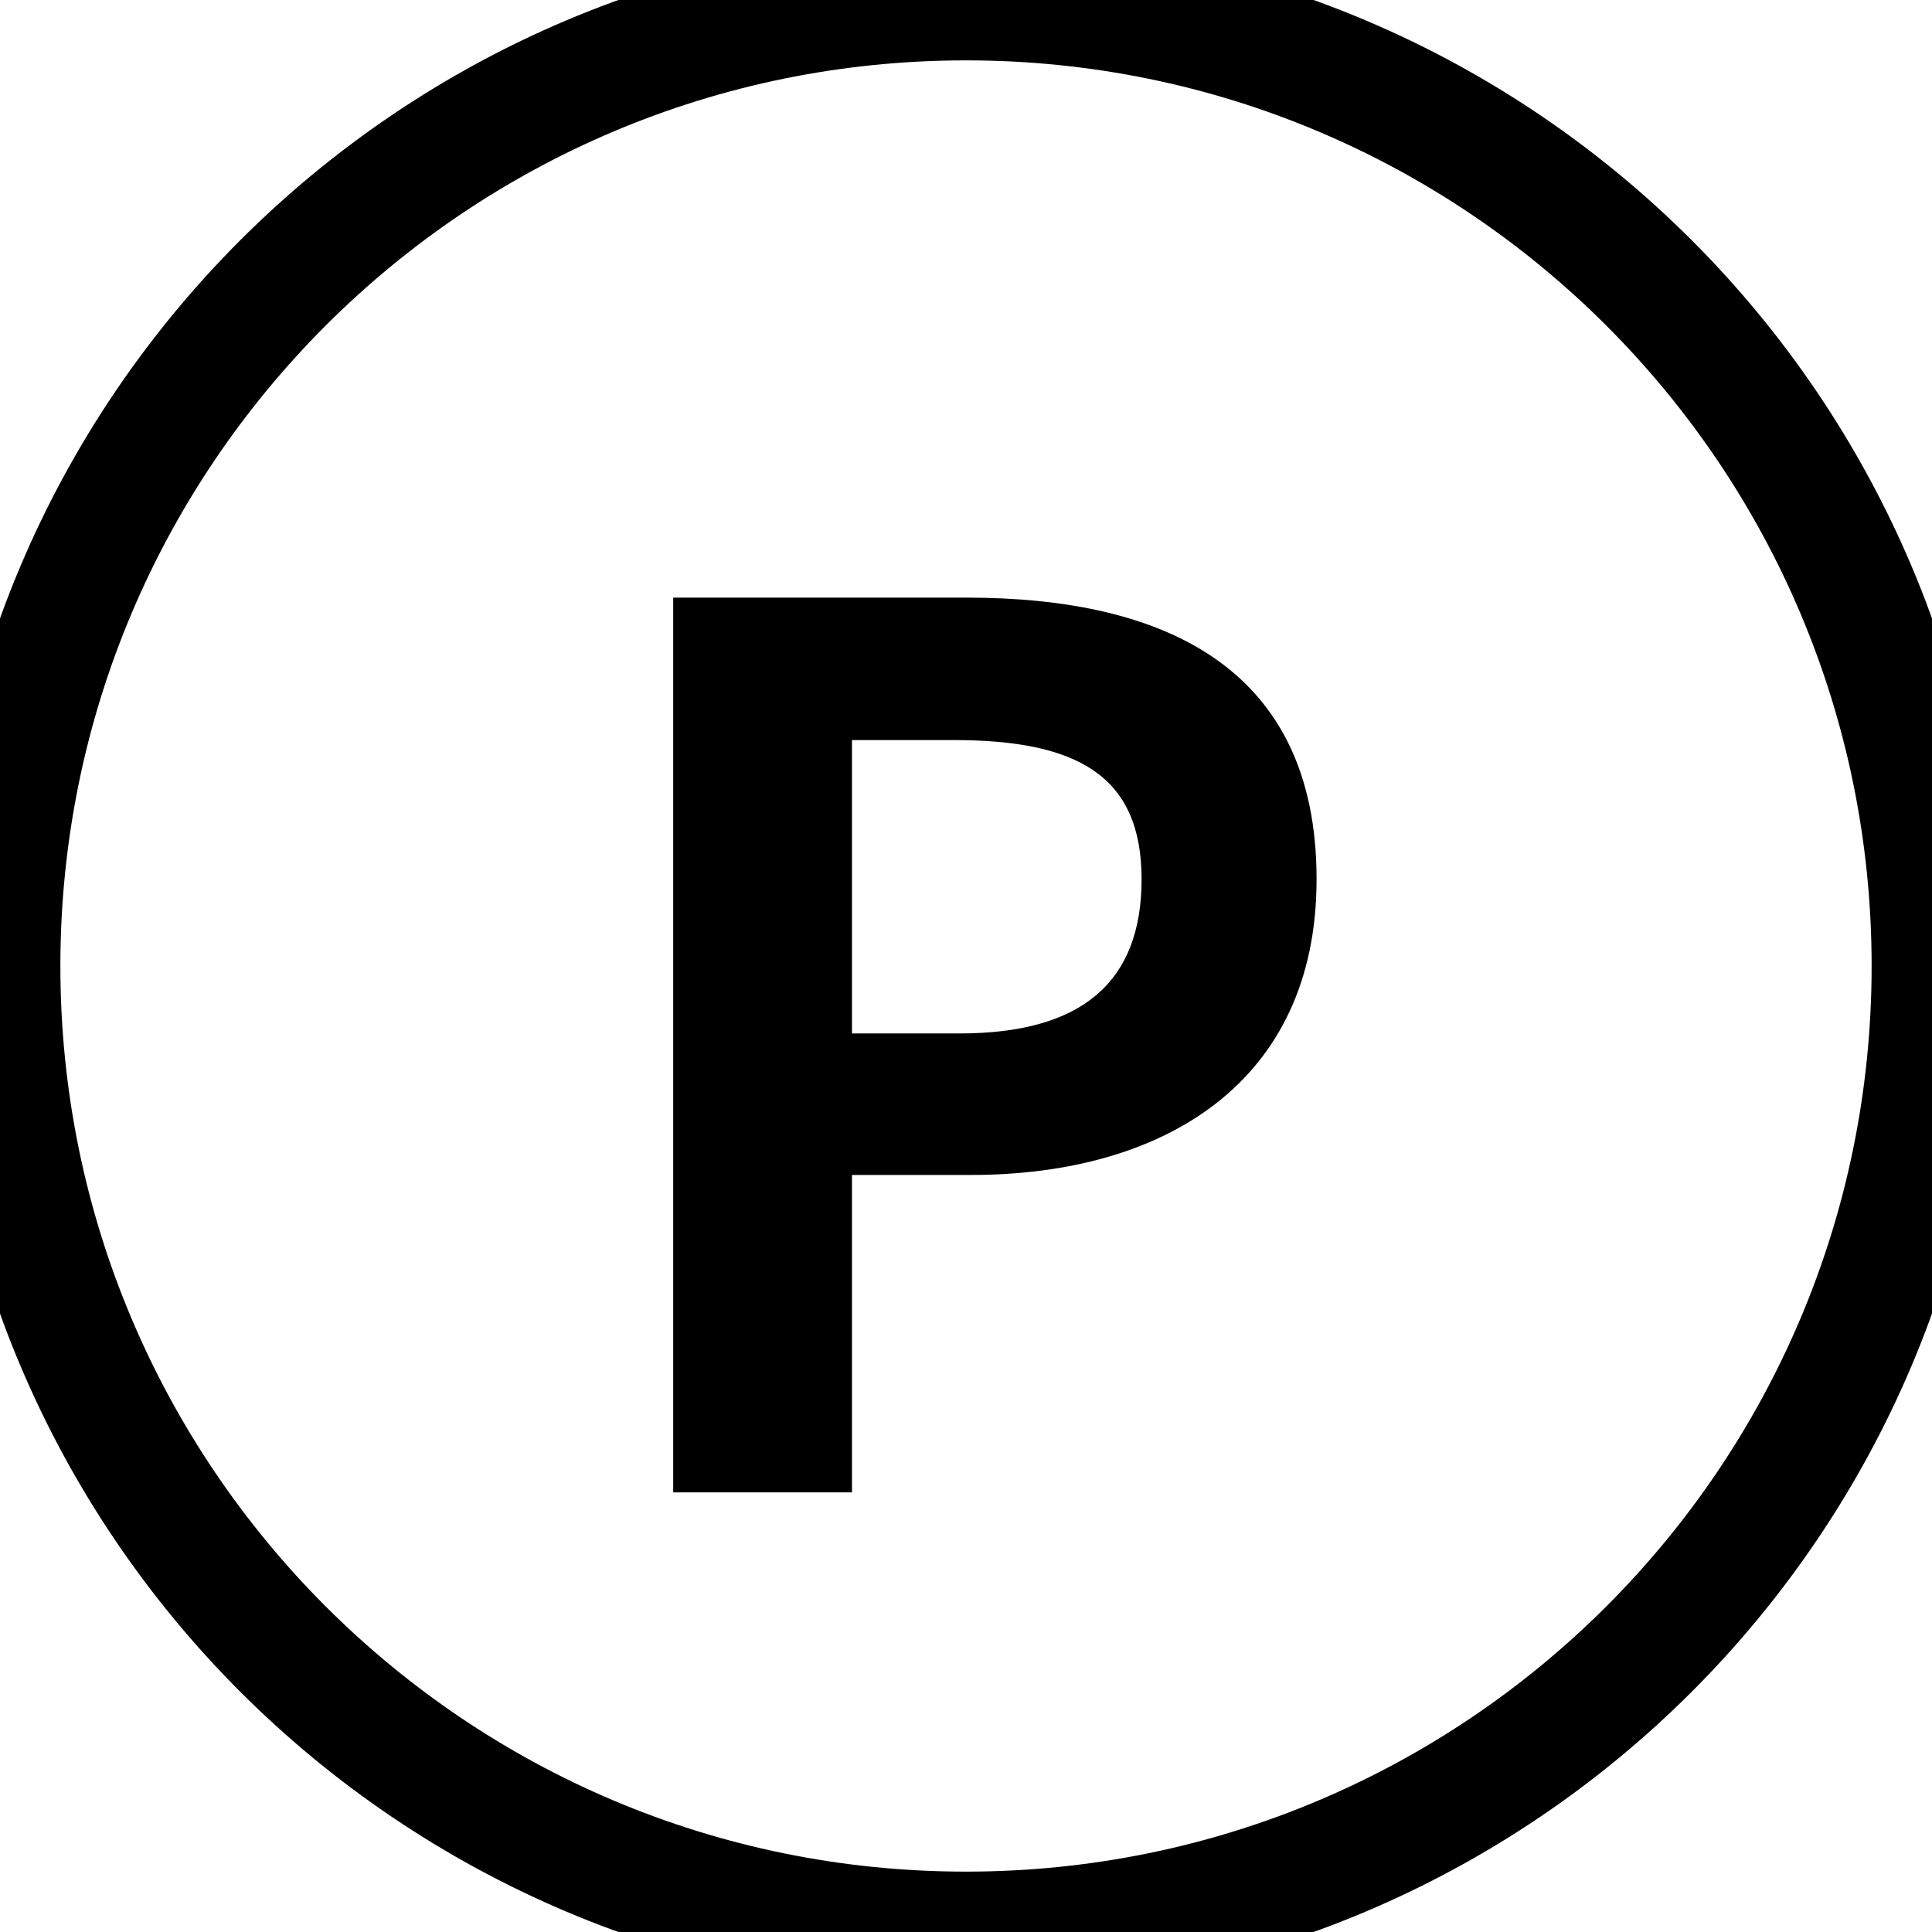
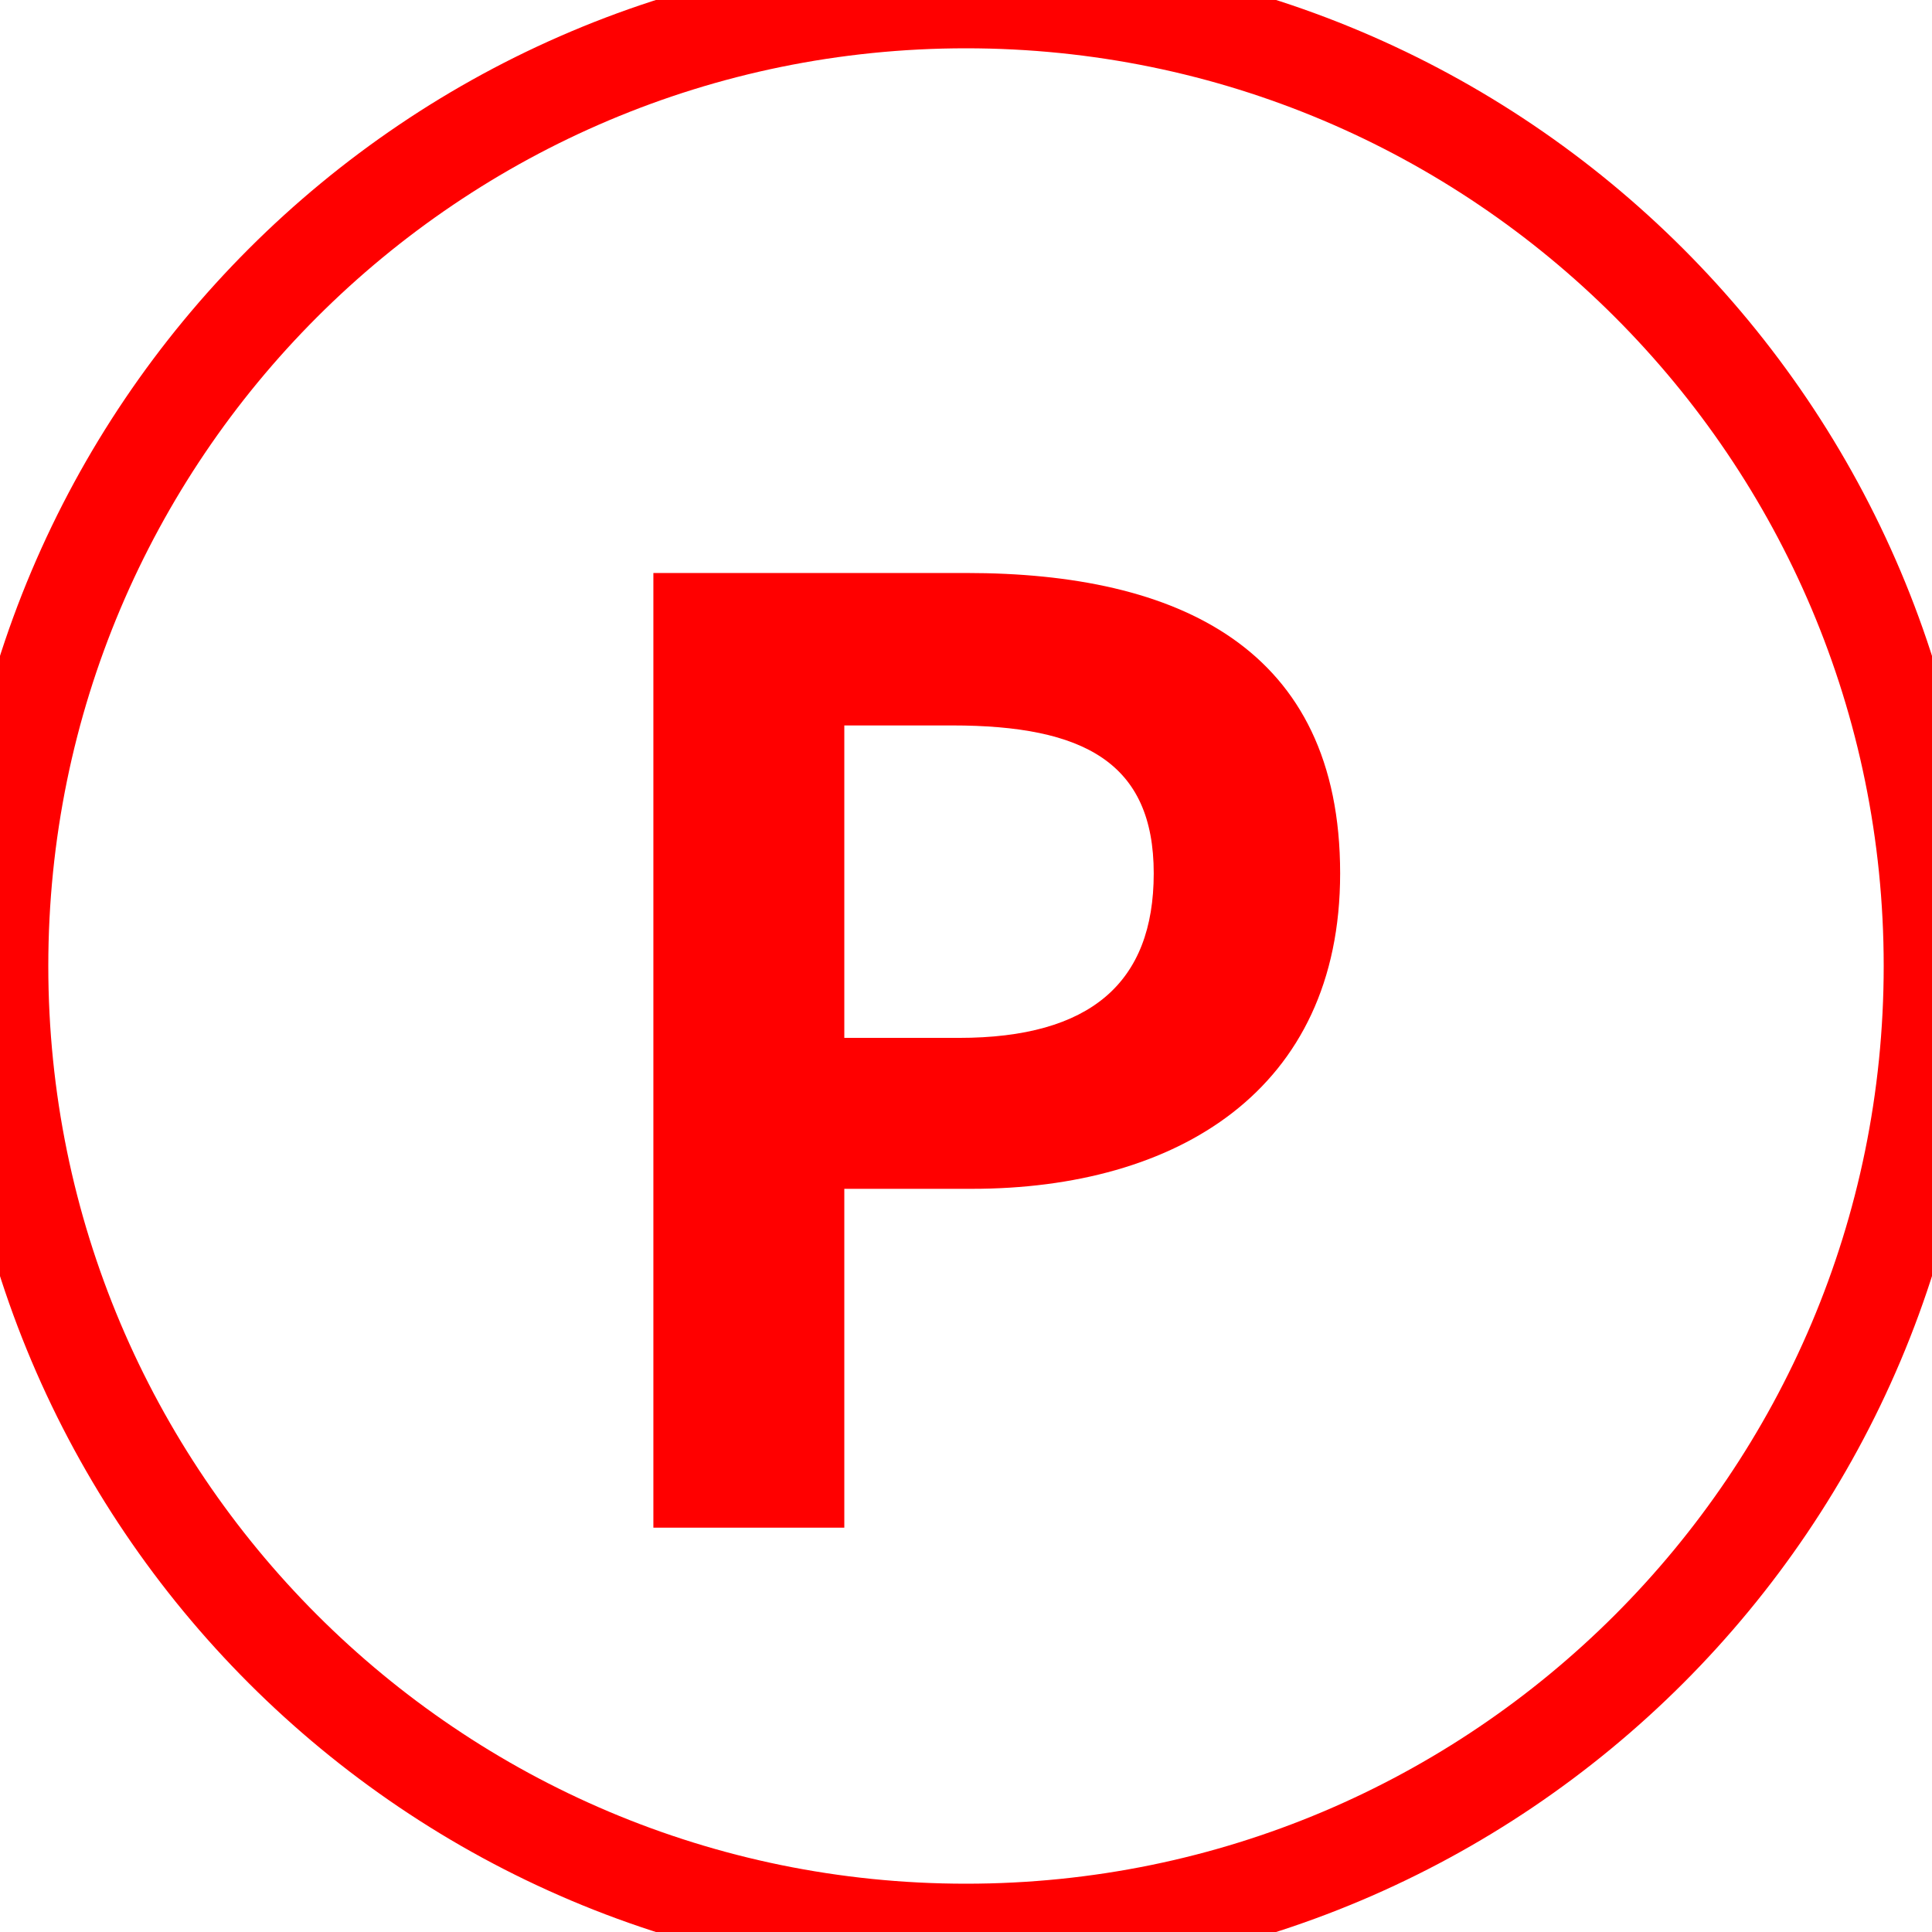
- <svg xmlns="http://www.w3.org/2000/svg" viewBox="0 0 64 64">
+ <svg xmlns="http://www.w3.org/2000/svg" viewBox="0 0 40 40">
  <style>
    .outline {
        fill: none;
        paint-order: stroke fill markers;
-         stroke-width: 4px;
-         stroke: #000000;
+         stroke-width: 2px;
+         stroke: #ff0000;
    }
    .mode_label {
        dominant-baseline: central;
-         fill: #000000;
+         fill: #ff0000;
        font-family: 'Noto Sans CJK JP', sans-serif;
-         font-size: 30pt;
+         font-size: 20pt;
        font-weight: bold;
        text-anchor: middle;
    }
    </style>
  <g id="mode">
-     <circle class="outline" cx="32" cy="32" r="32" />
+     <circle class="outline" cx="20" cy="20" r="20" />
    <text class="mode_label" x="50%" y="50%">P</text>
  </g>
</svg>
